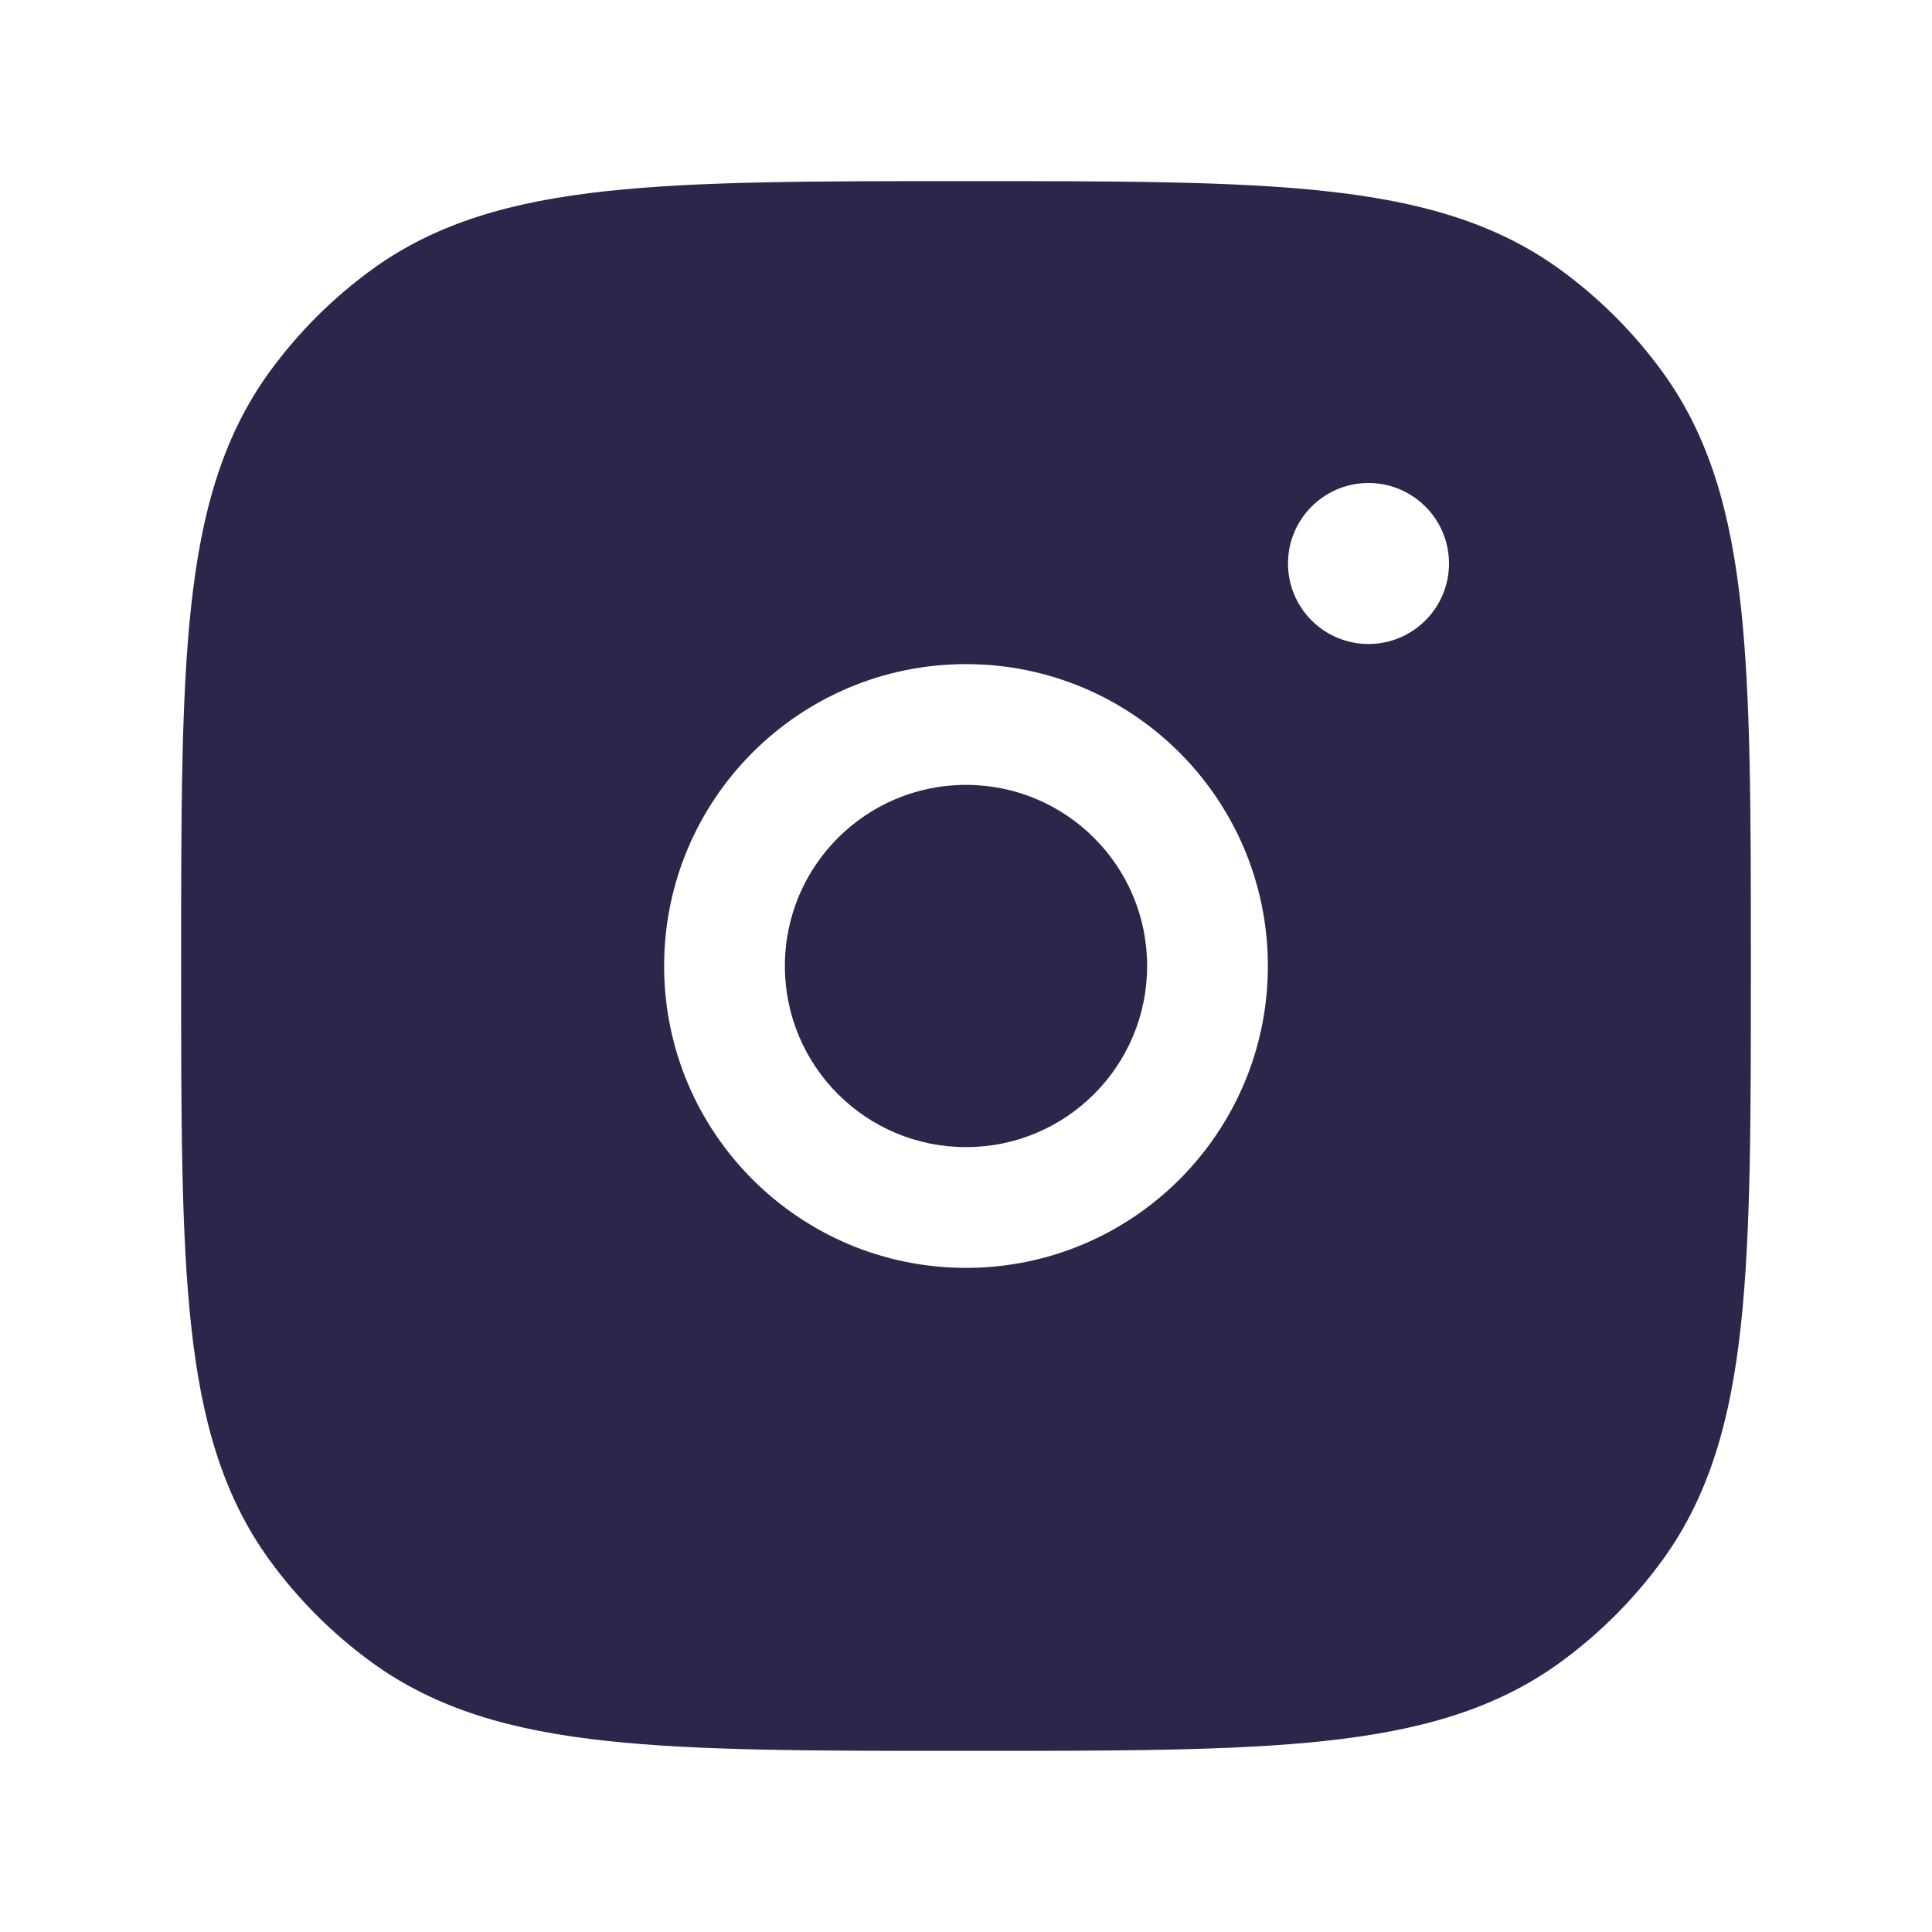
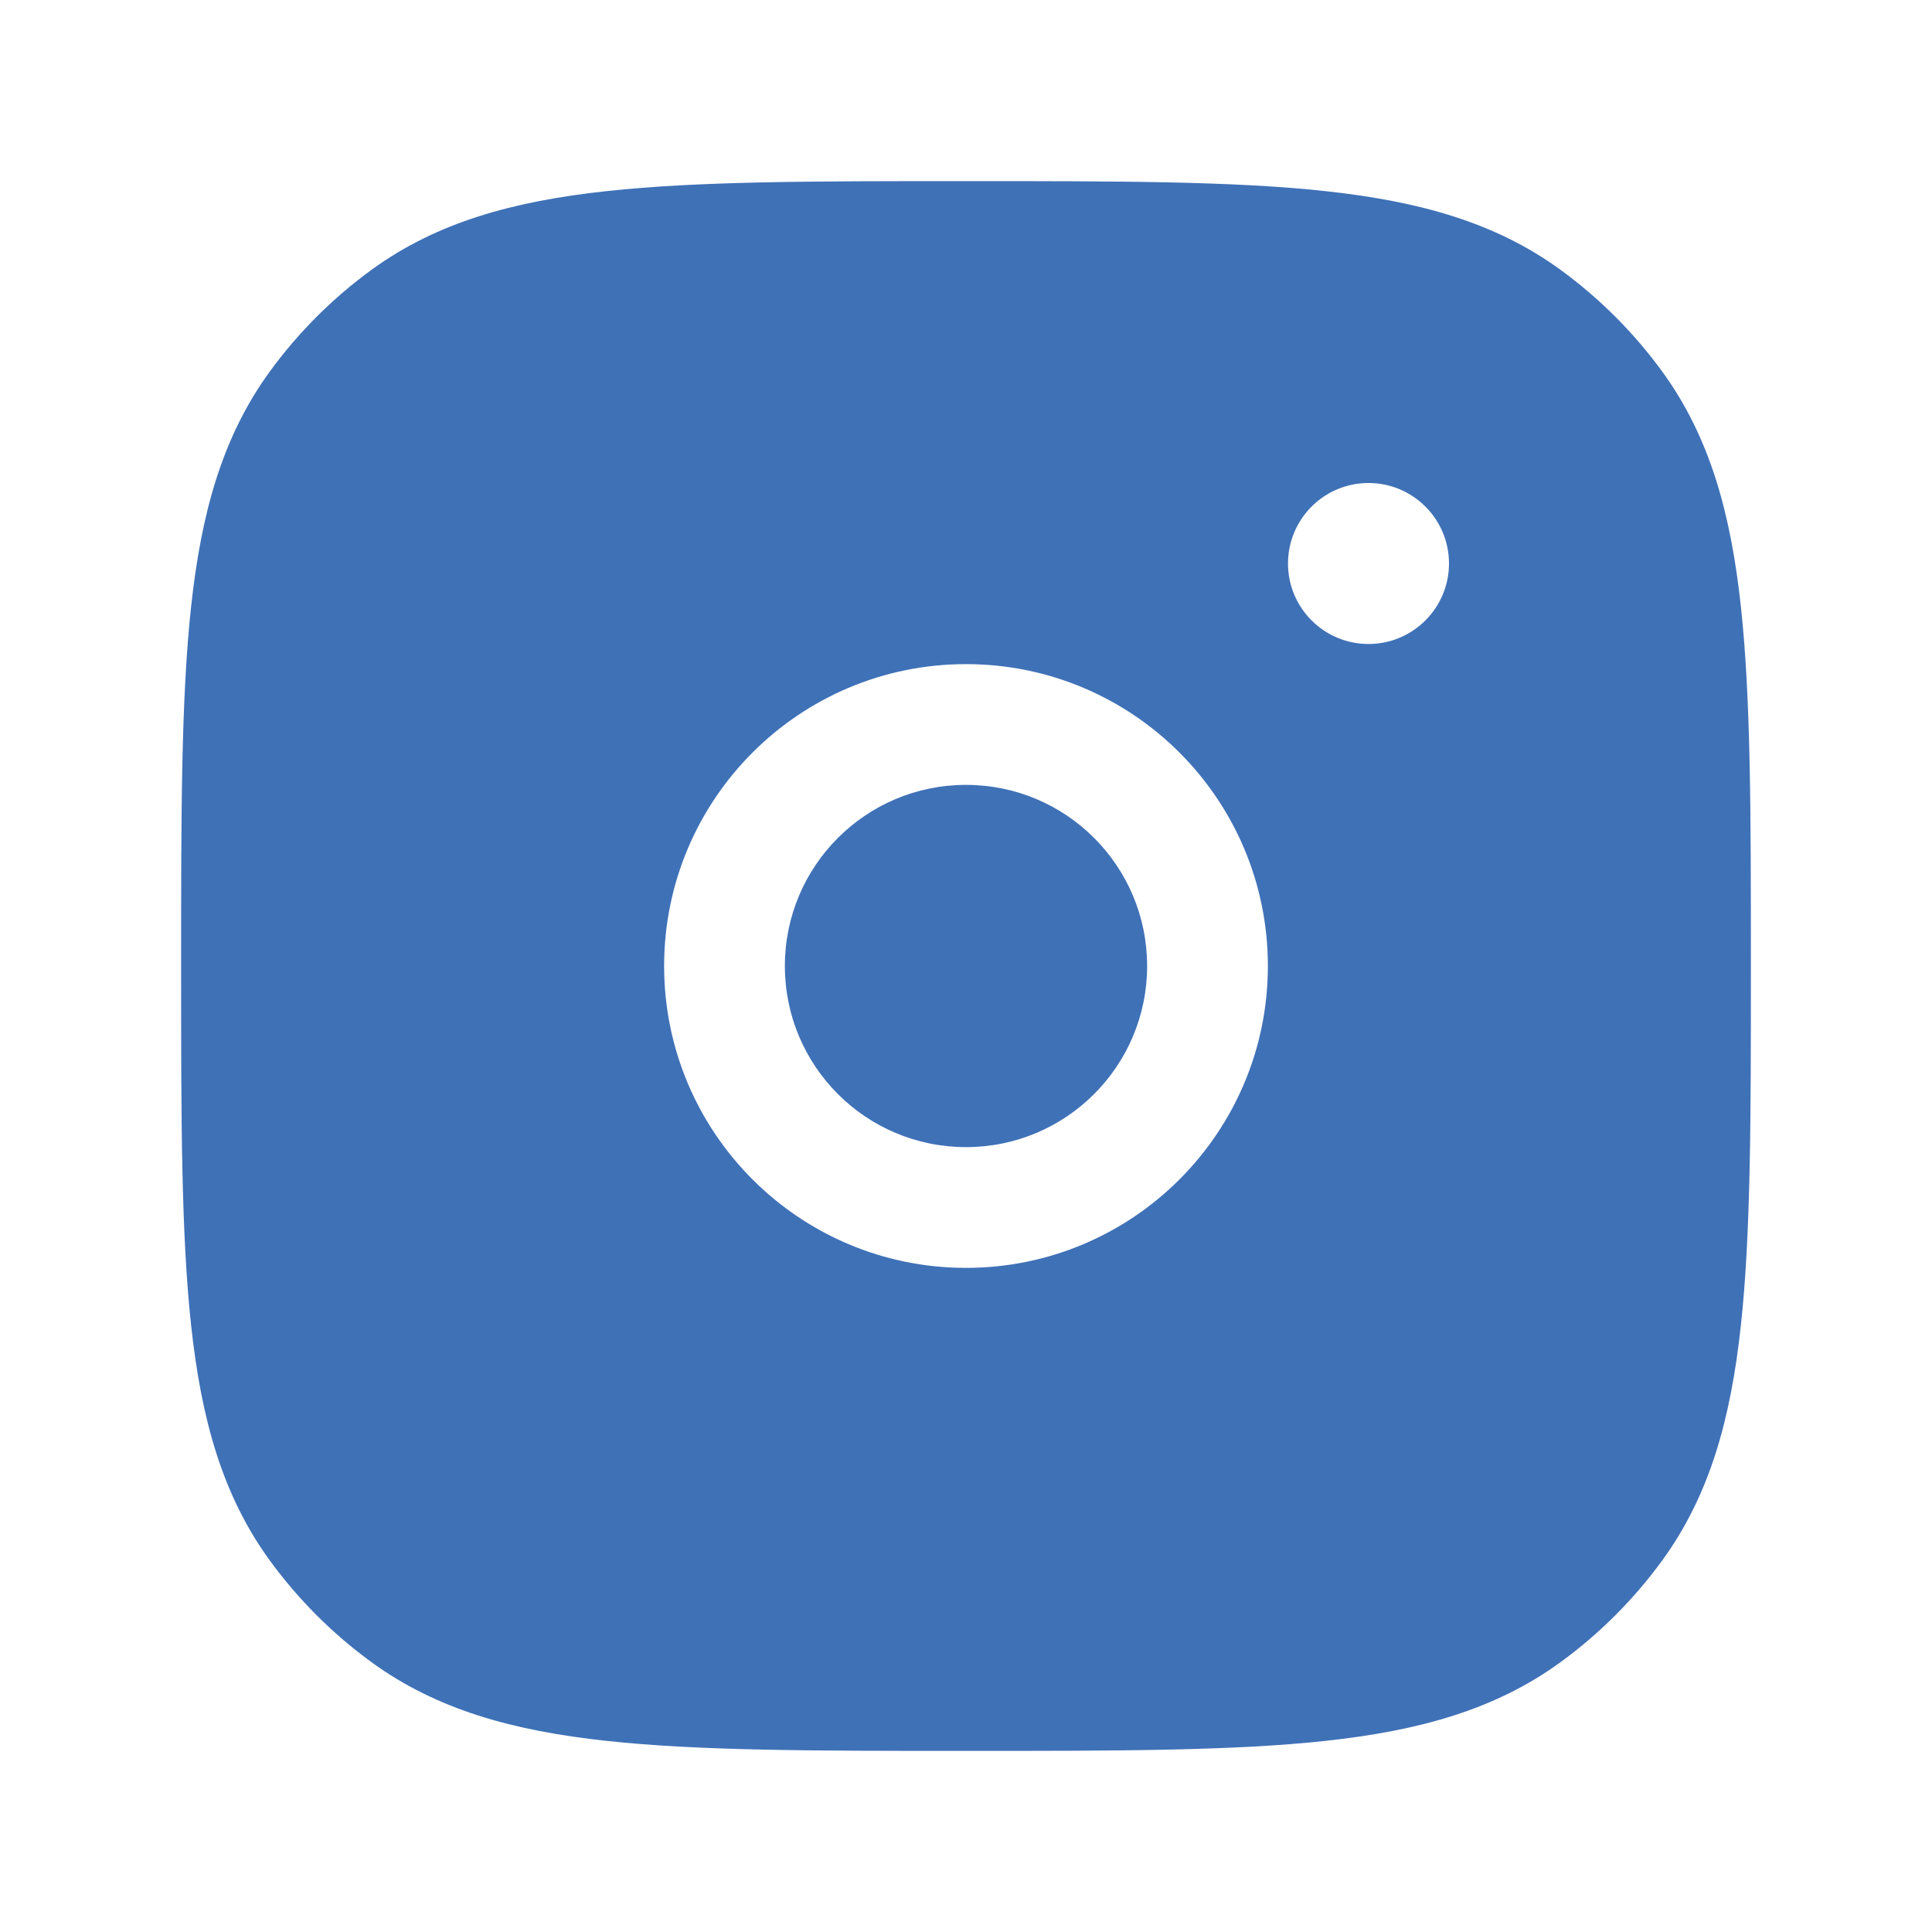
<svg xmlns="http://www.w3.org/2000/svg" width="24" height="24" viewBox="0 0 24 24" fill="none">
-   <path d="M12 9.75C10.757 9.75 9.75 10.757 9.75 12C9.75 13.243 10.757 14.25 12 14.25C13.243 14.25 14.25 13.243 14.25 12C14.25 10.757 13.243 9.75 12 9.75Z" fill="#2D264B" />
-   <path fill-rule="evenodd" clip-rule="evenodd" d="M11.955 2.25C10.118 2.25 8.679 2.25 7.536 2.374C6.371 2.5 5.427 2.762 4.62 3.348C4.132 3.703 3.703 4.132 3.348 4.62C2.762 5.427 2.5 6.371 2.374 7.536C2.25 8.679 2.25 10.118 2.25 11.955V12.045C2.25 13.882 2.25 15.321 2.374 16.463C2.5 17.629 2.762 18.573 3.348 19.38C3.703 19.868 4.132 20.297 4.62 20.652C5.427 21.238 6.371 21.5 7.536 21.626C8.679 21.75 10.118 21.75 11.955 21.75H12.045C13.882 21.75 15.321 21.75 16.463 21.626C17.629 21.5 18.573 21.238 19.38 20.652C19.868 20.297 20.297 19.868 20.652 19.38C21.238 18.573 21.5 17.629 21.626 16.463C21.75 15.321 21.75 13.882 21.75 12.045V11.955C21.75 10.118 21.75 8.679 21.626 7.536C21.5 6.371 21.238 5.427 20.652 4.62C20.297 4.132 19.868 3.703 19.38 3.348C18.573 2.762 17.629 2.5 16.463 2.374C15.321 2.25 13.882 2.25 12.045 2.25H11.955ZM8.25 12C8.25 9.929 9.929 8.25 12 8.25C14.071 8.25 15.75 9.929 15.75 12C15.75 14.071 14.071 15.75 12 15.75C9.929 15.75 8.25 14.071 8.25 12ZM17 8C16.448 8 16 7.552 16 7C16 6.448 16.448 6 17 6C17.552 6 18 6.448 18 7C18 7.552 17.552 8 17 8Z" fill="#2D264B" />
+   <path d="M12 9.75C10.757 9.75 9.75 10.757 9.75 12C9.75 13.243 10.757 14.25 12 14.25C13.243 14.25 14.25 13.243 14.25 12C14.25 10.757 13.243 9.75 12 9.75Z" fill="#3F71B7" />
+   <path fill-rule="evenodd" clip-rule="evenodd" d="M11.955 2.25C10.118 2.25 8.679 2.25 7.536 2.374C6.371 2.5 5.427 2.762 4.62 3.348C4.132 3.703 3.703 4.132 3.348 4.62C2.762 5.427 2.5 6.371 2.374 7.536C2.25 8.679 2.25 10.118 2.25 11.955V12.045C2.25 13.882 2.25 15.321 2.374 16.463C2.5 17.629 2.762 18.573 3.348 19.38C3.703 19.868 4.132 20.297 4.62 20.652C5.427 21.238 6.371 21.5 7.536 21.626C8.679 21.75 10.118 21.75 11.955 21.75H12.045C13.882 21.75 15.321 21.75 16.463 21.626C17.629 21.5 18.573 21.238 19.38 20.652C19.868 20.297 20.297 19.868 20.652 19.38C21.238 18.573 21.5 17.629 21.626 16.463C21.75 15.321 21.75 13.882 21.75 12.045V11.955C21.75 10.118 21.75 8.679 21.626 7.536C21.5 6.371 21.238 5.427 20.652 4.62C20.297 4.132 19.868 3.703 19.38 3.348C18.573 2.762 17.629 2.5 16.463 2.374C15.321 2.25 13.882 2.25 12.045 2.25H11.955ZM8.25 12C8.25 9.929 9.929 8.25 12 8.25C14.071 8.25 15.75 9.929 15.75 12C15.75 14.071 14.071 15.75 12 15.75C9.929 15.75 8.25 14.071 8.25 12ZM17 8C16.448 8 16 7.552 16 7C16 6.448 16.448 6 17 6C17.552 6 18 6.448 18 7C18 7.552 17.552 8 17 8Z" fill="#3F71B7" />
</svg>
